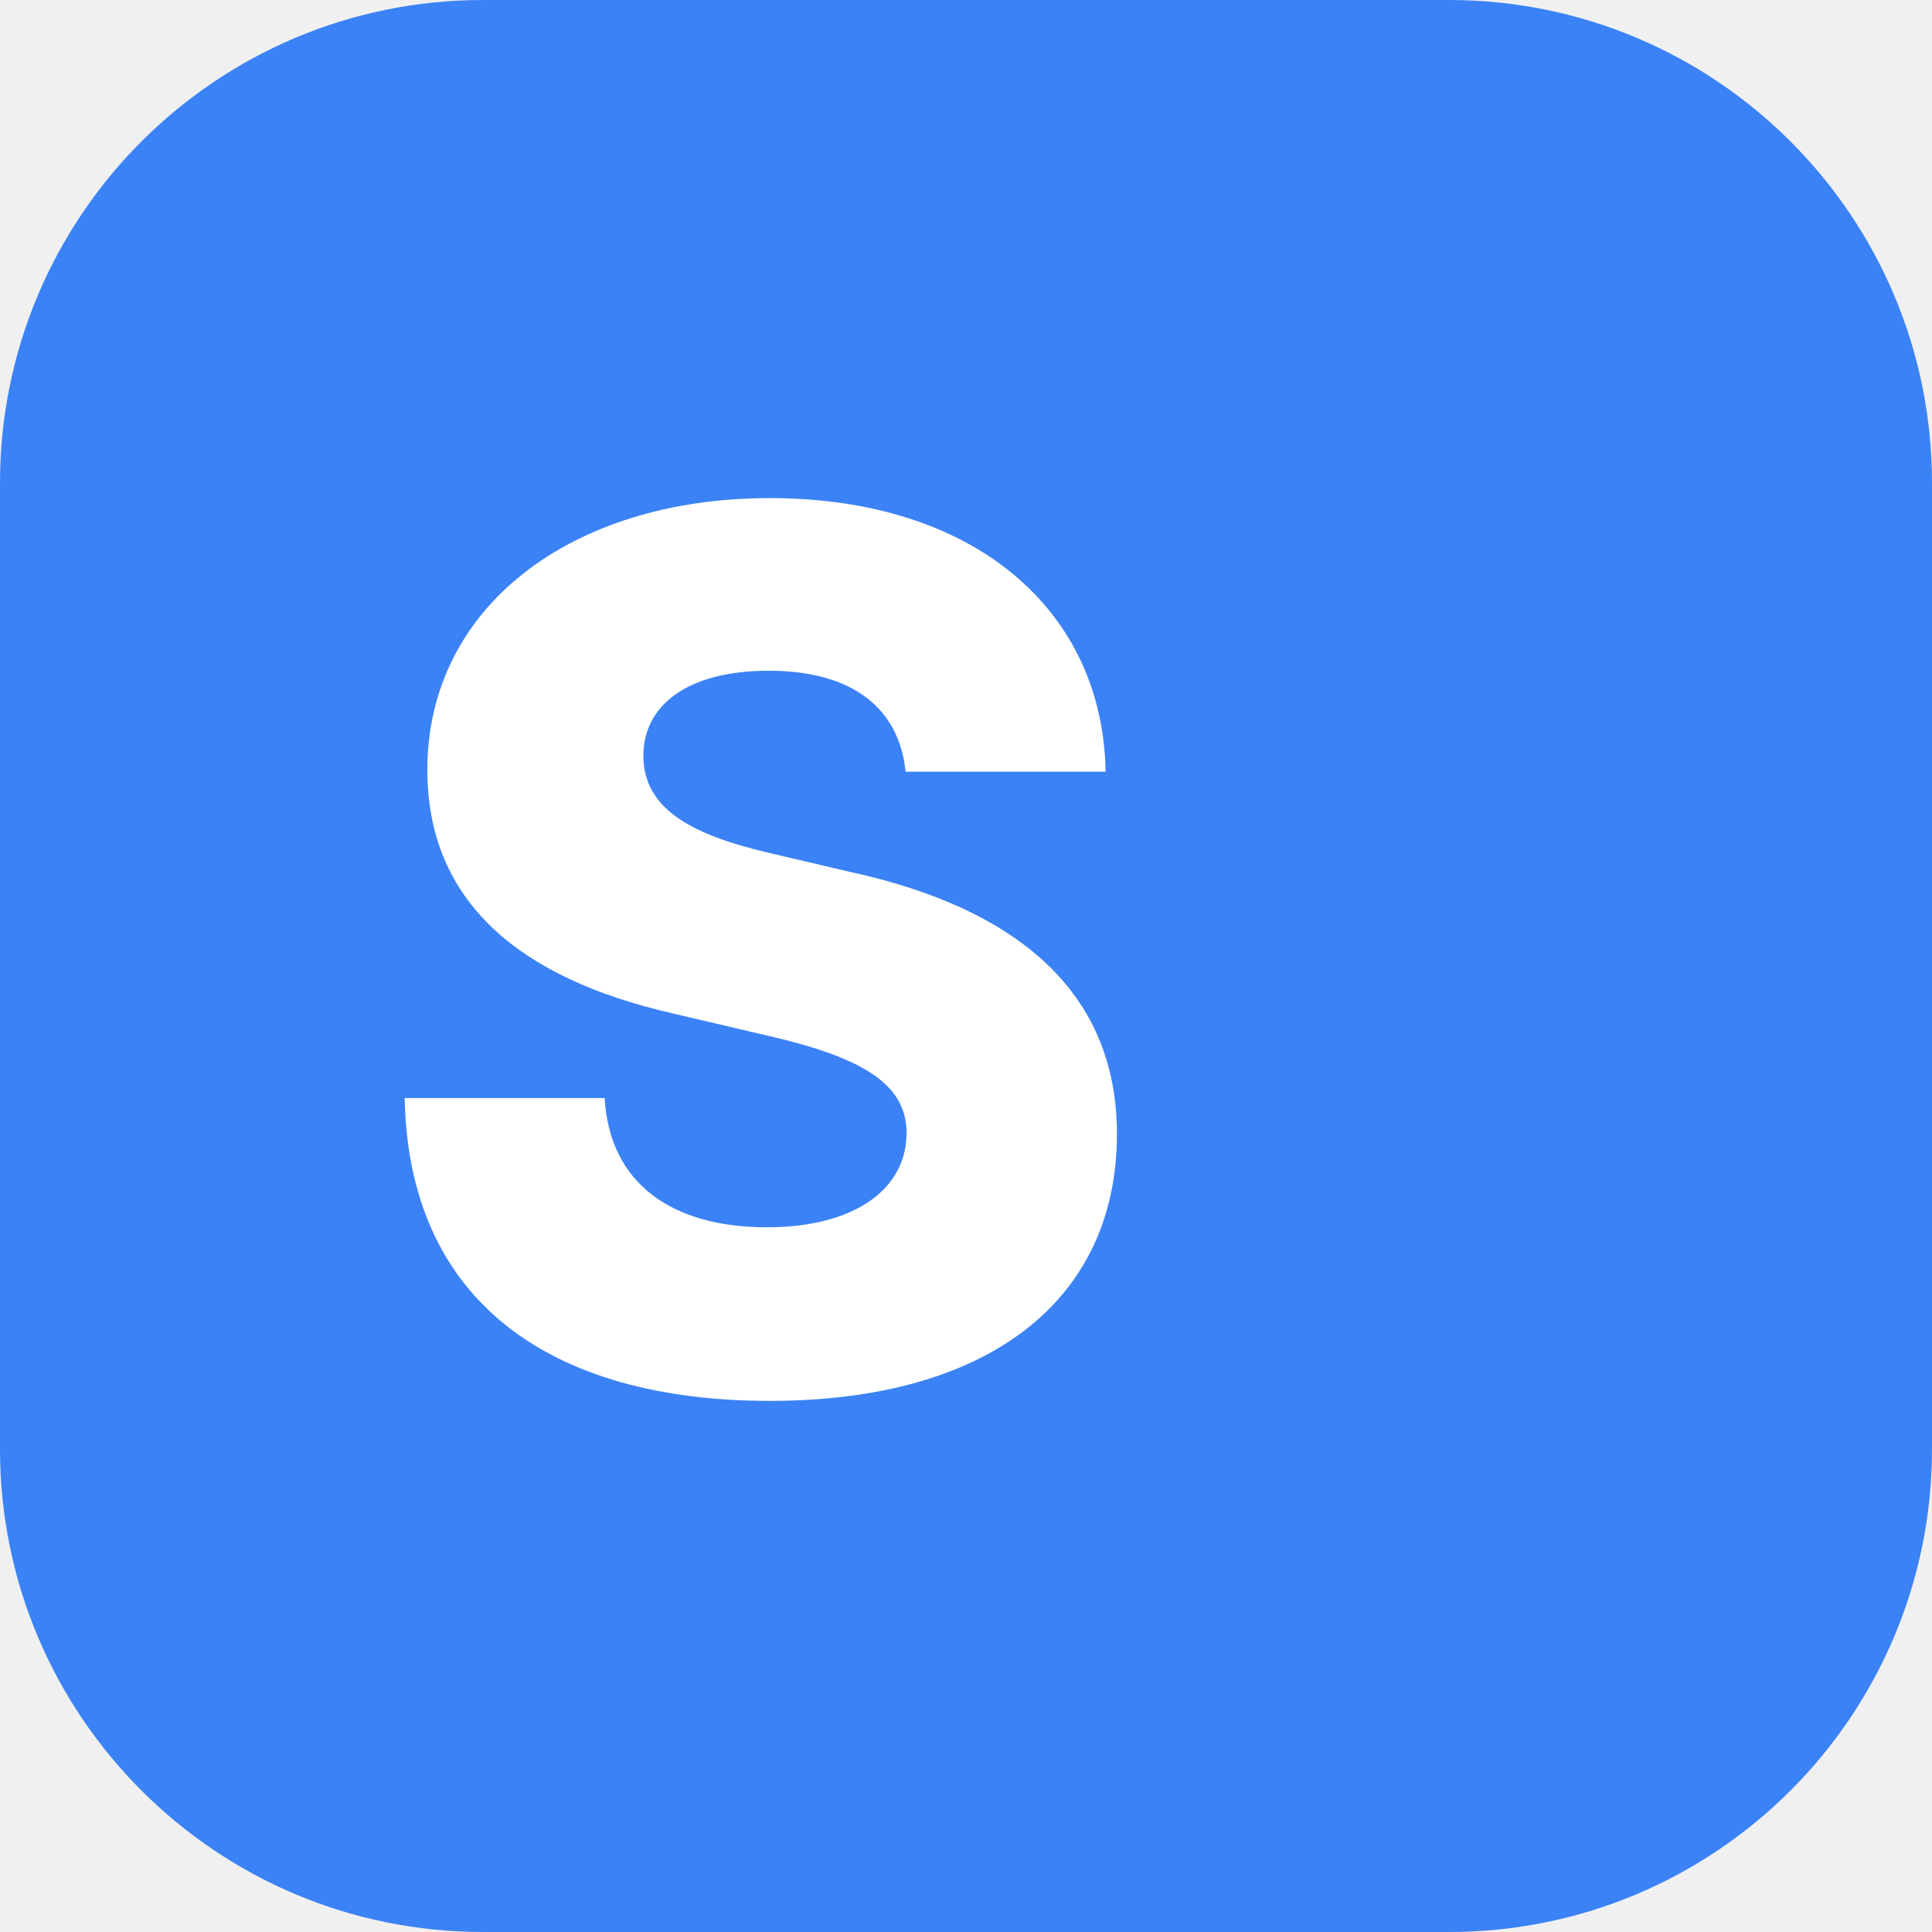
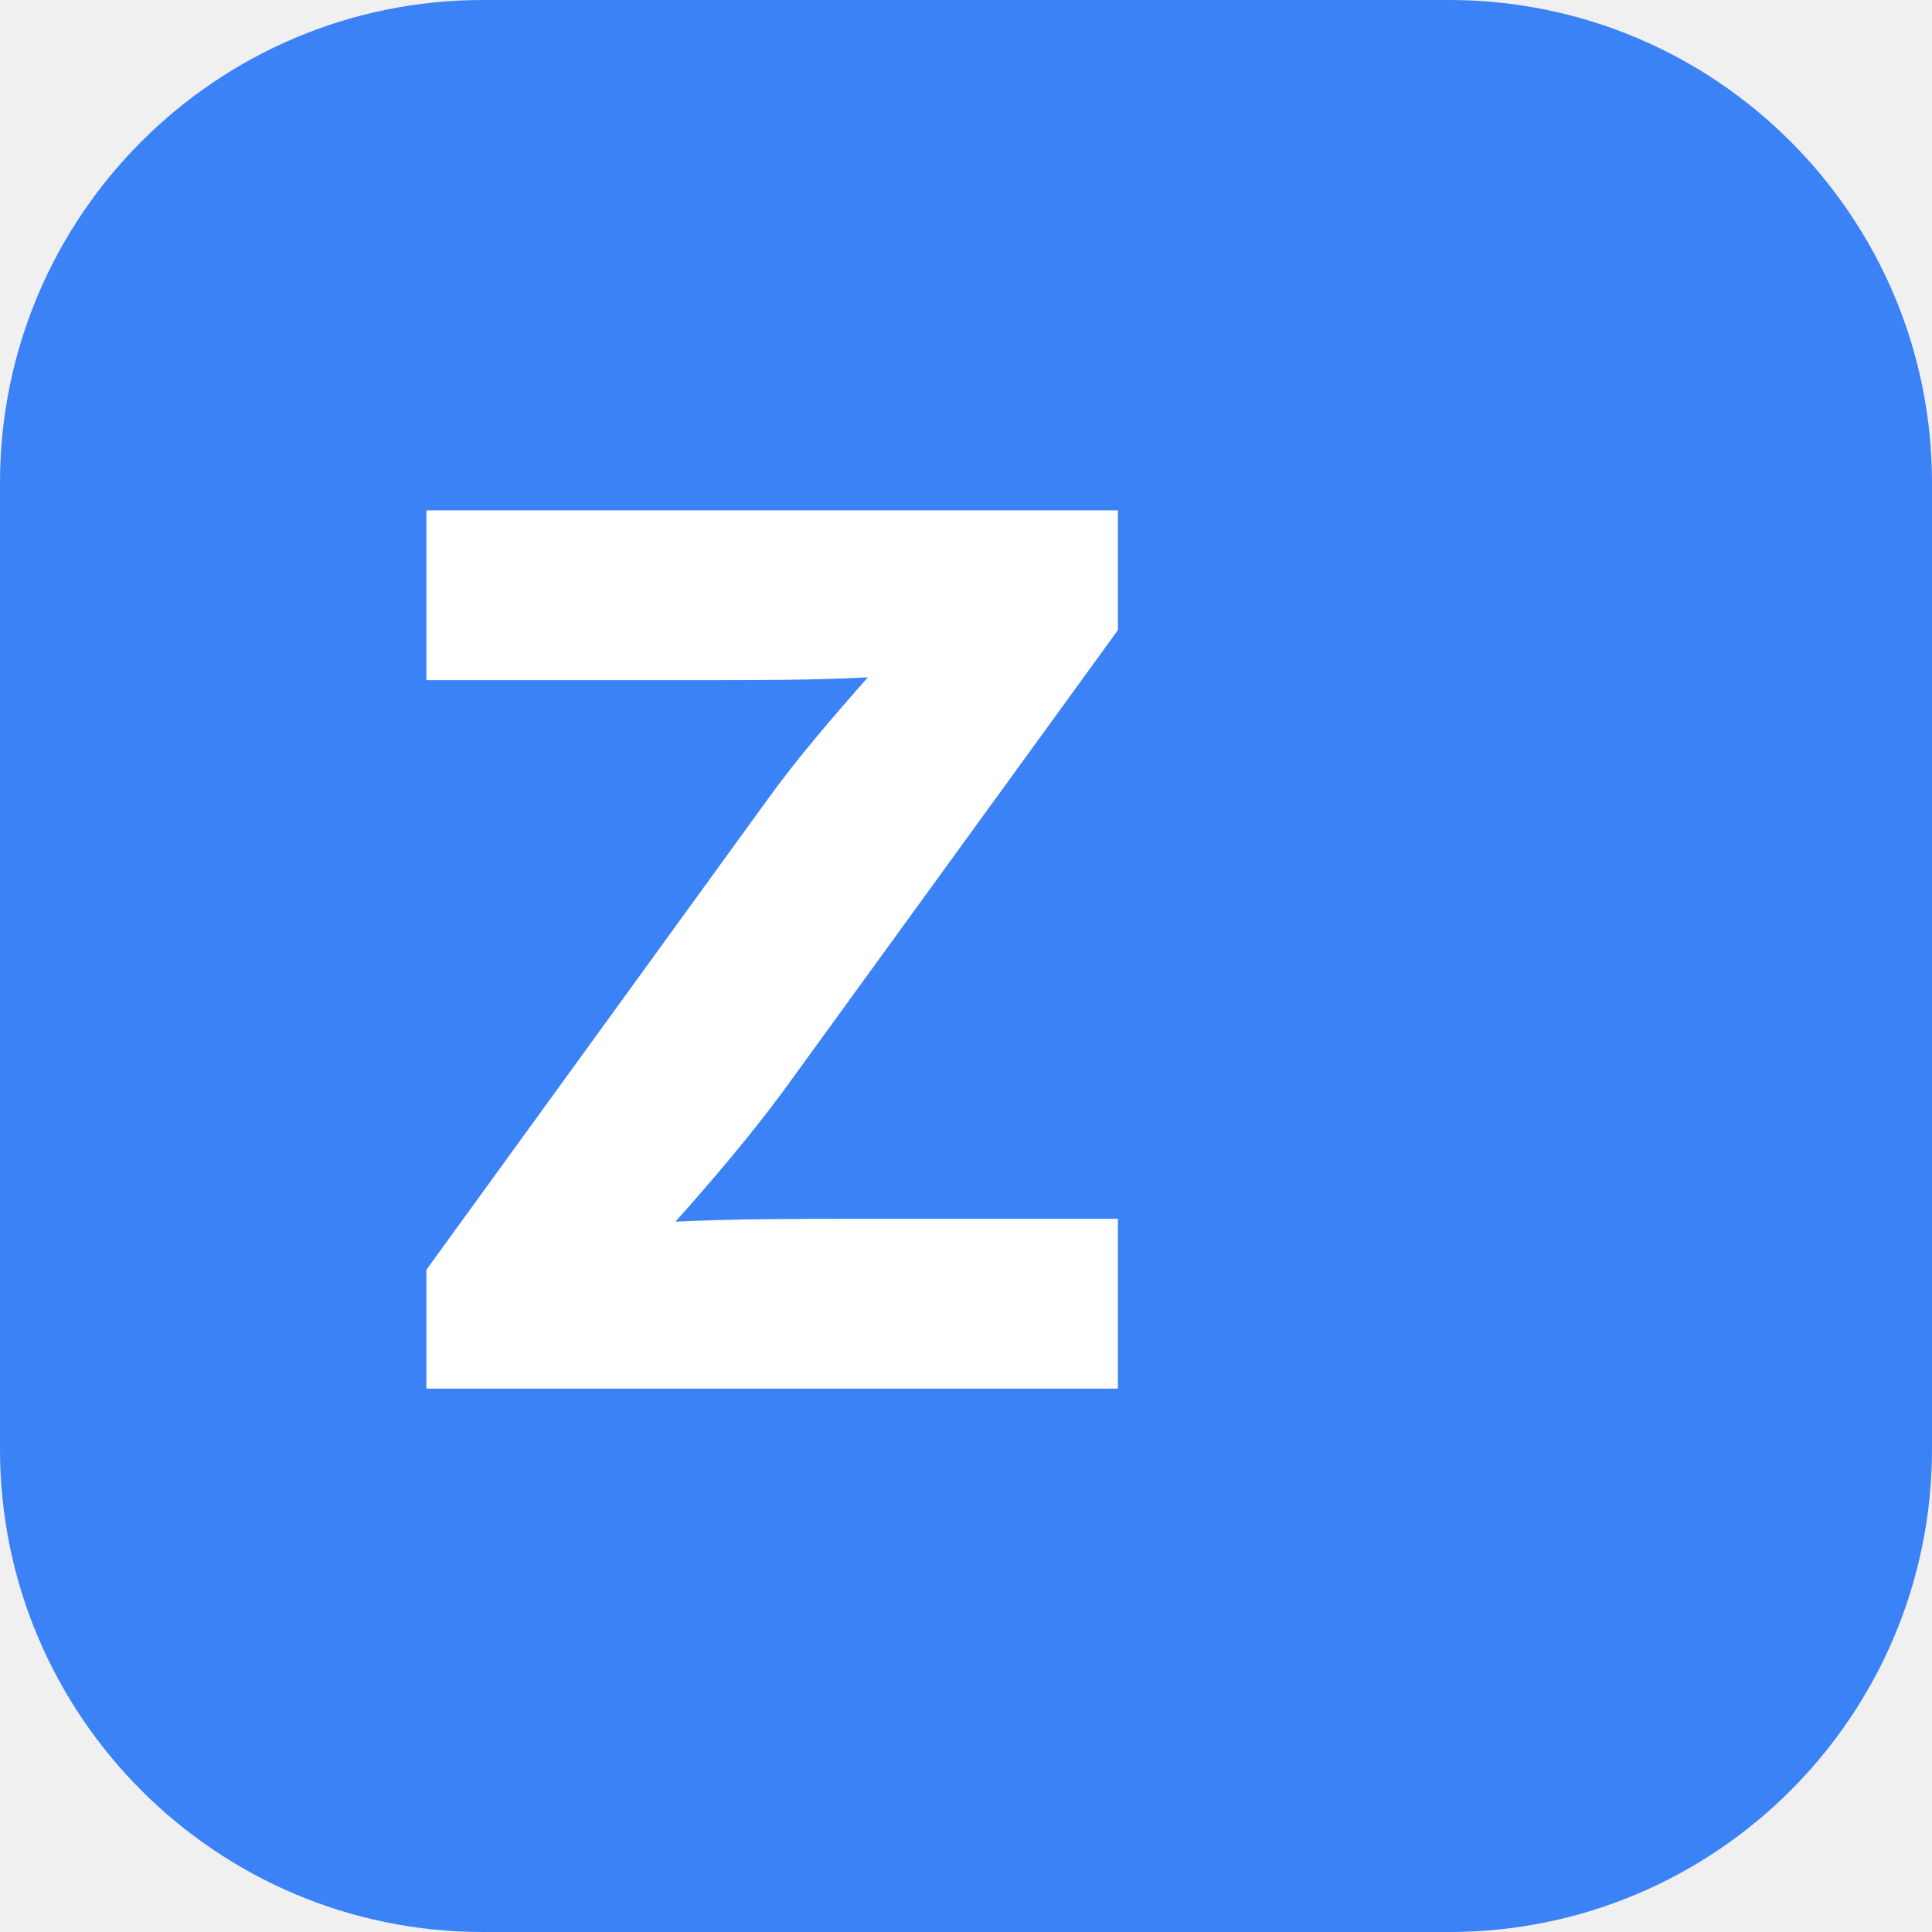
<svg xmlns="http://www.w3.org/2000/svg" viewBox="0 0 32 32" fill="none">
  <rect width="32" height="32" rx="8" fill="#3b82f6" />
-   <text x="6" y="23" font-family="Inter,sans-serif" font-size="20" font-weight="800" fill="white">S</text>
+   <text x="6" y="23" font-family="Inter,sans-serif" font-size="20" font-weight="800" fill="white">Z</text>
</svg>
